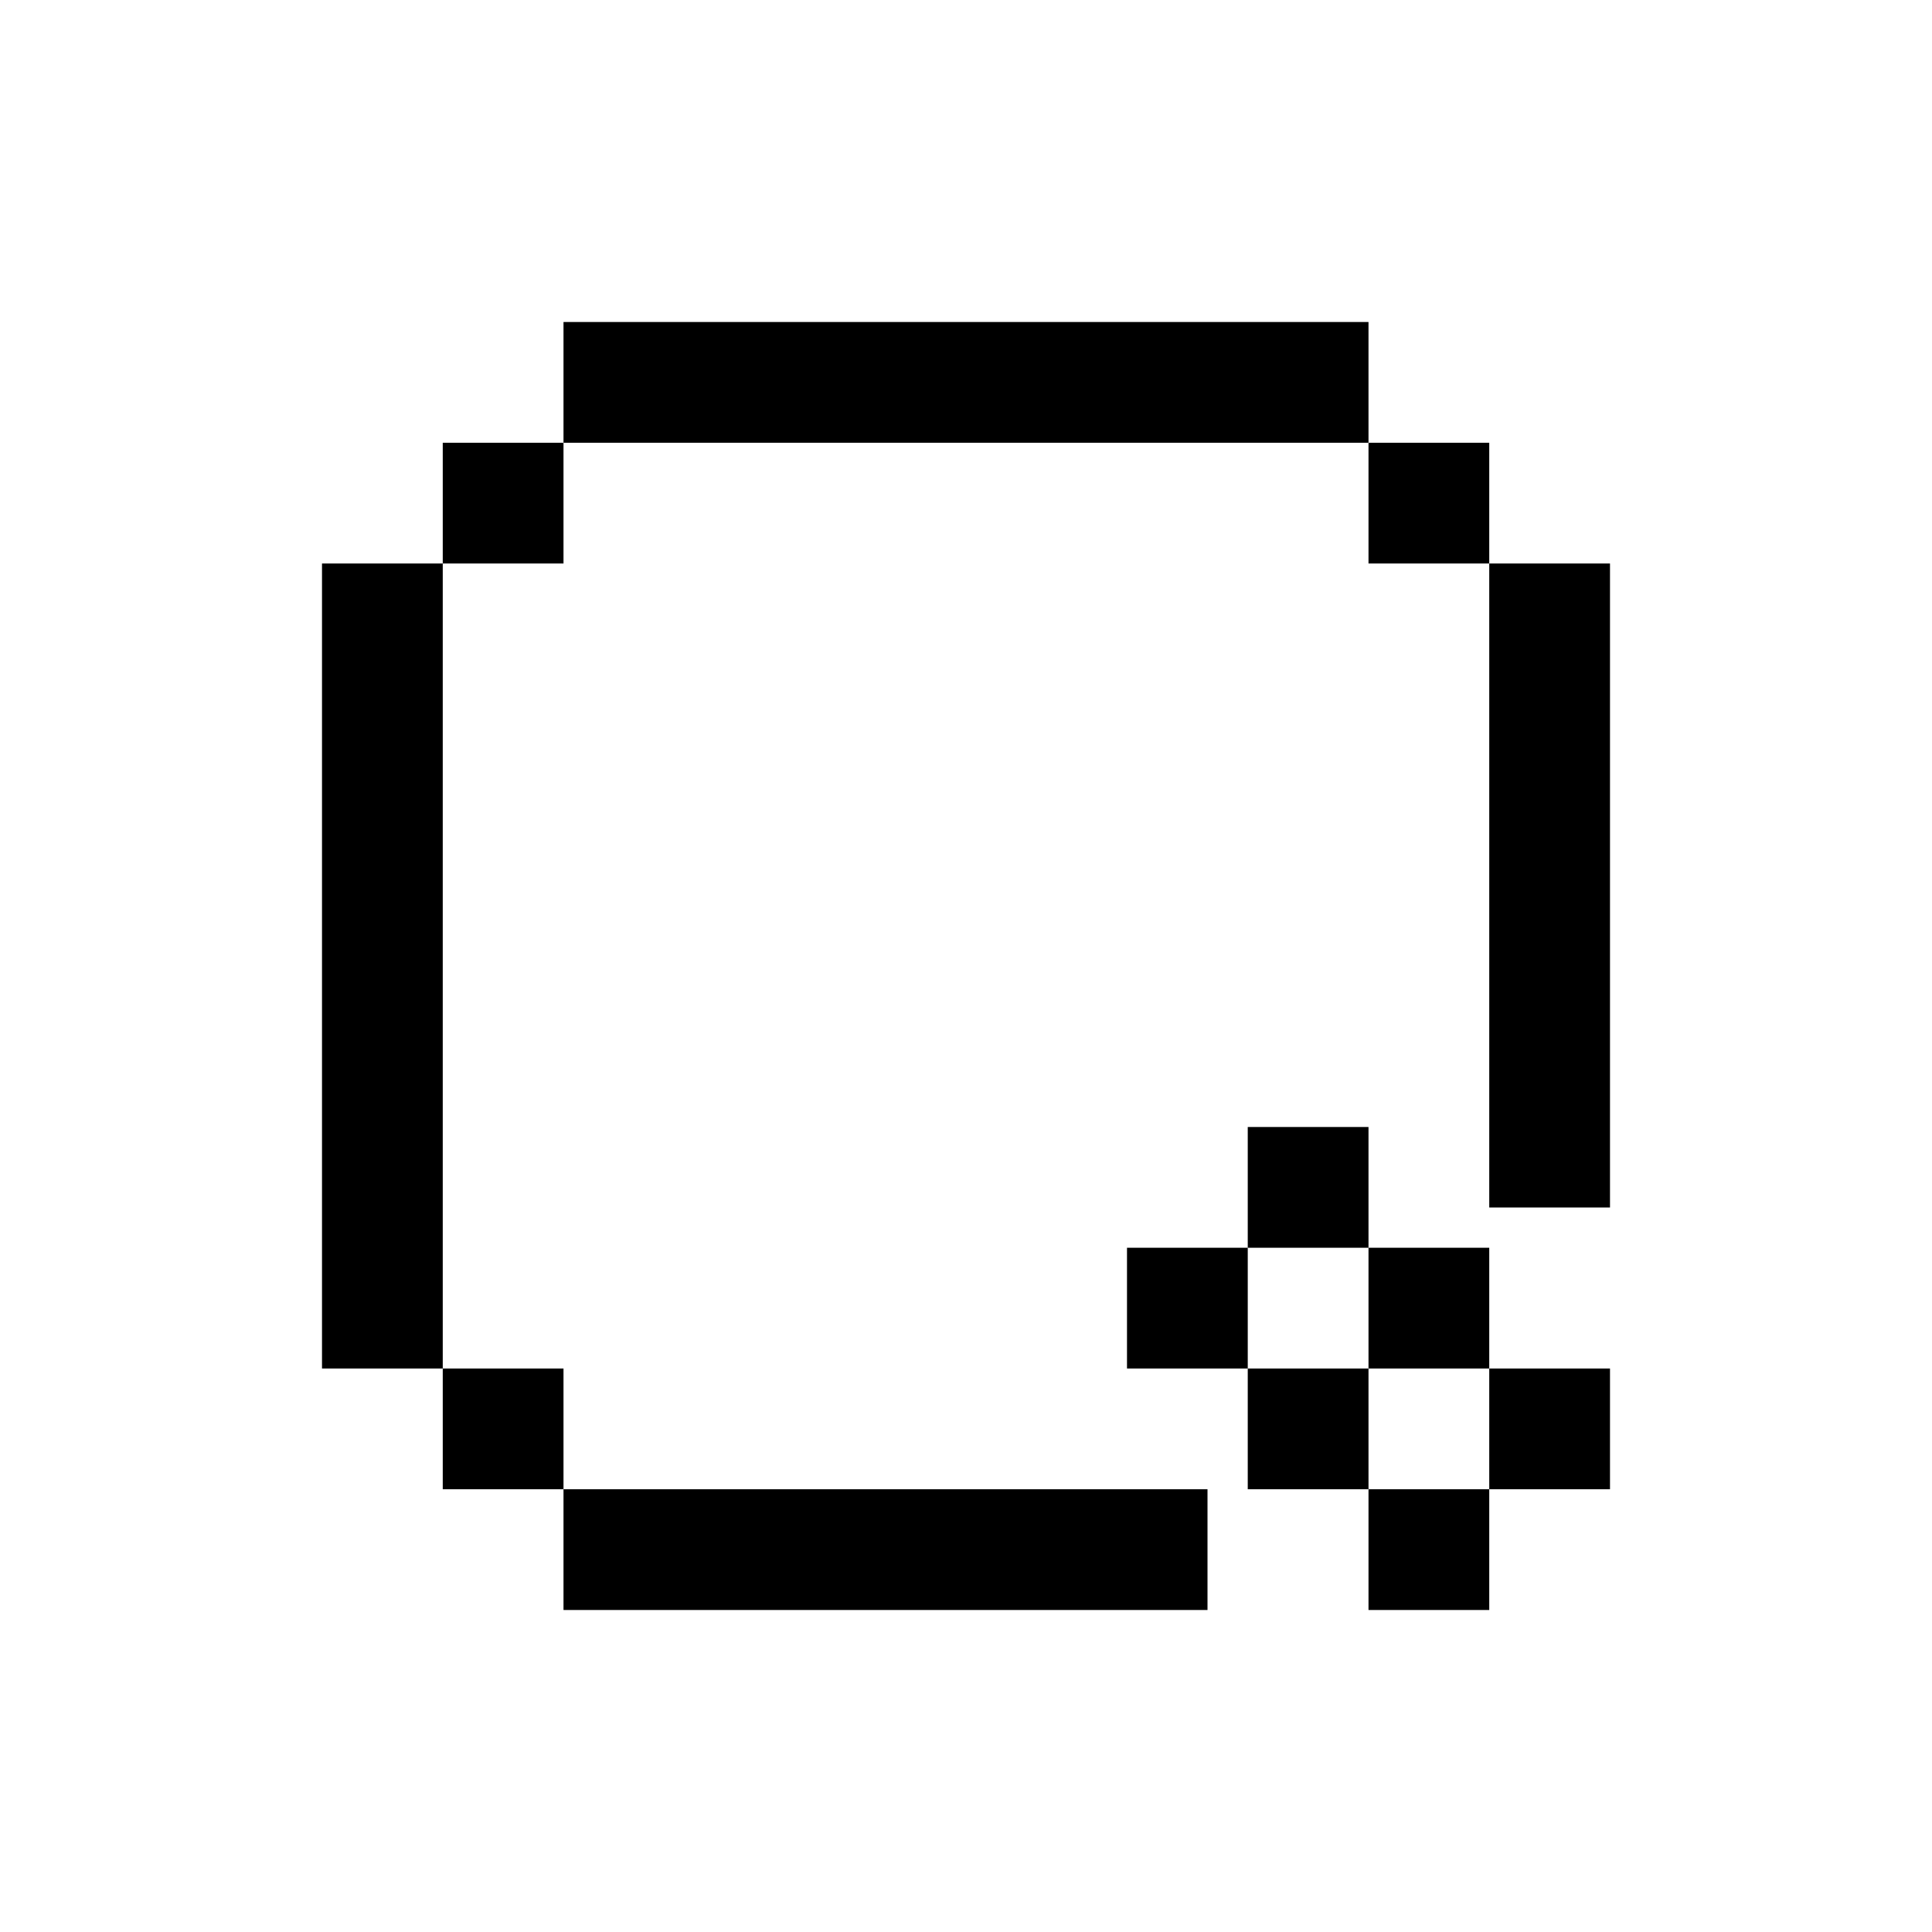
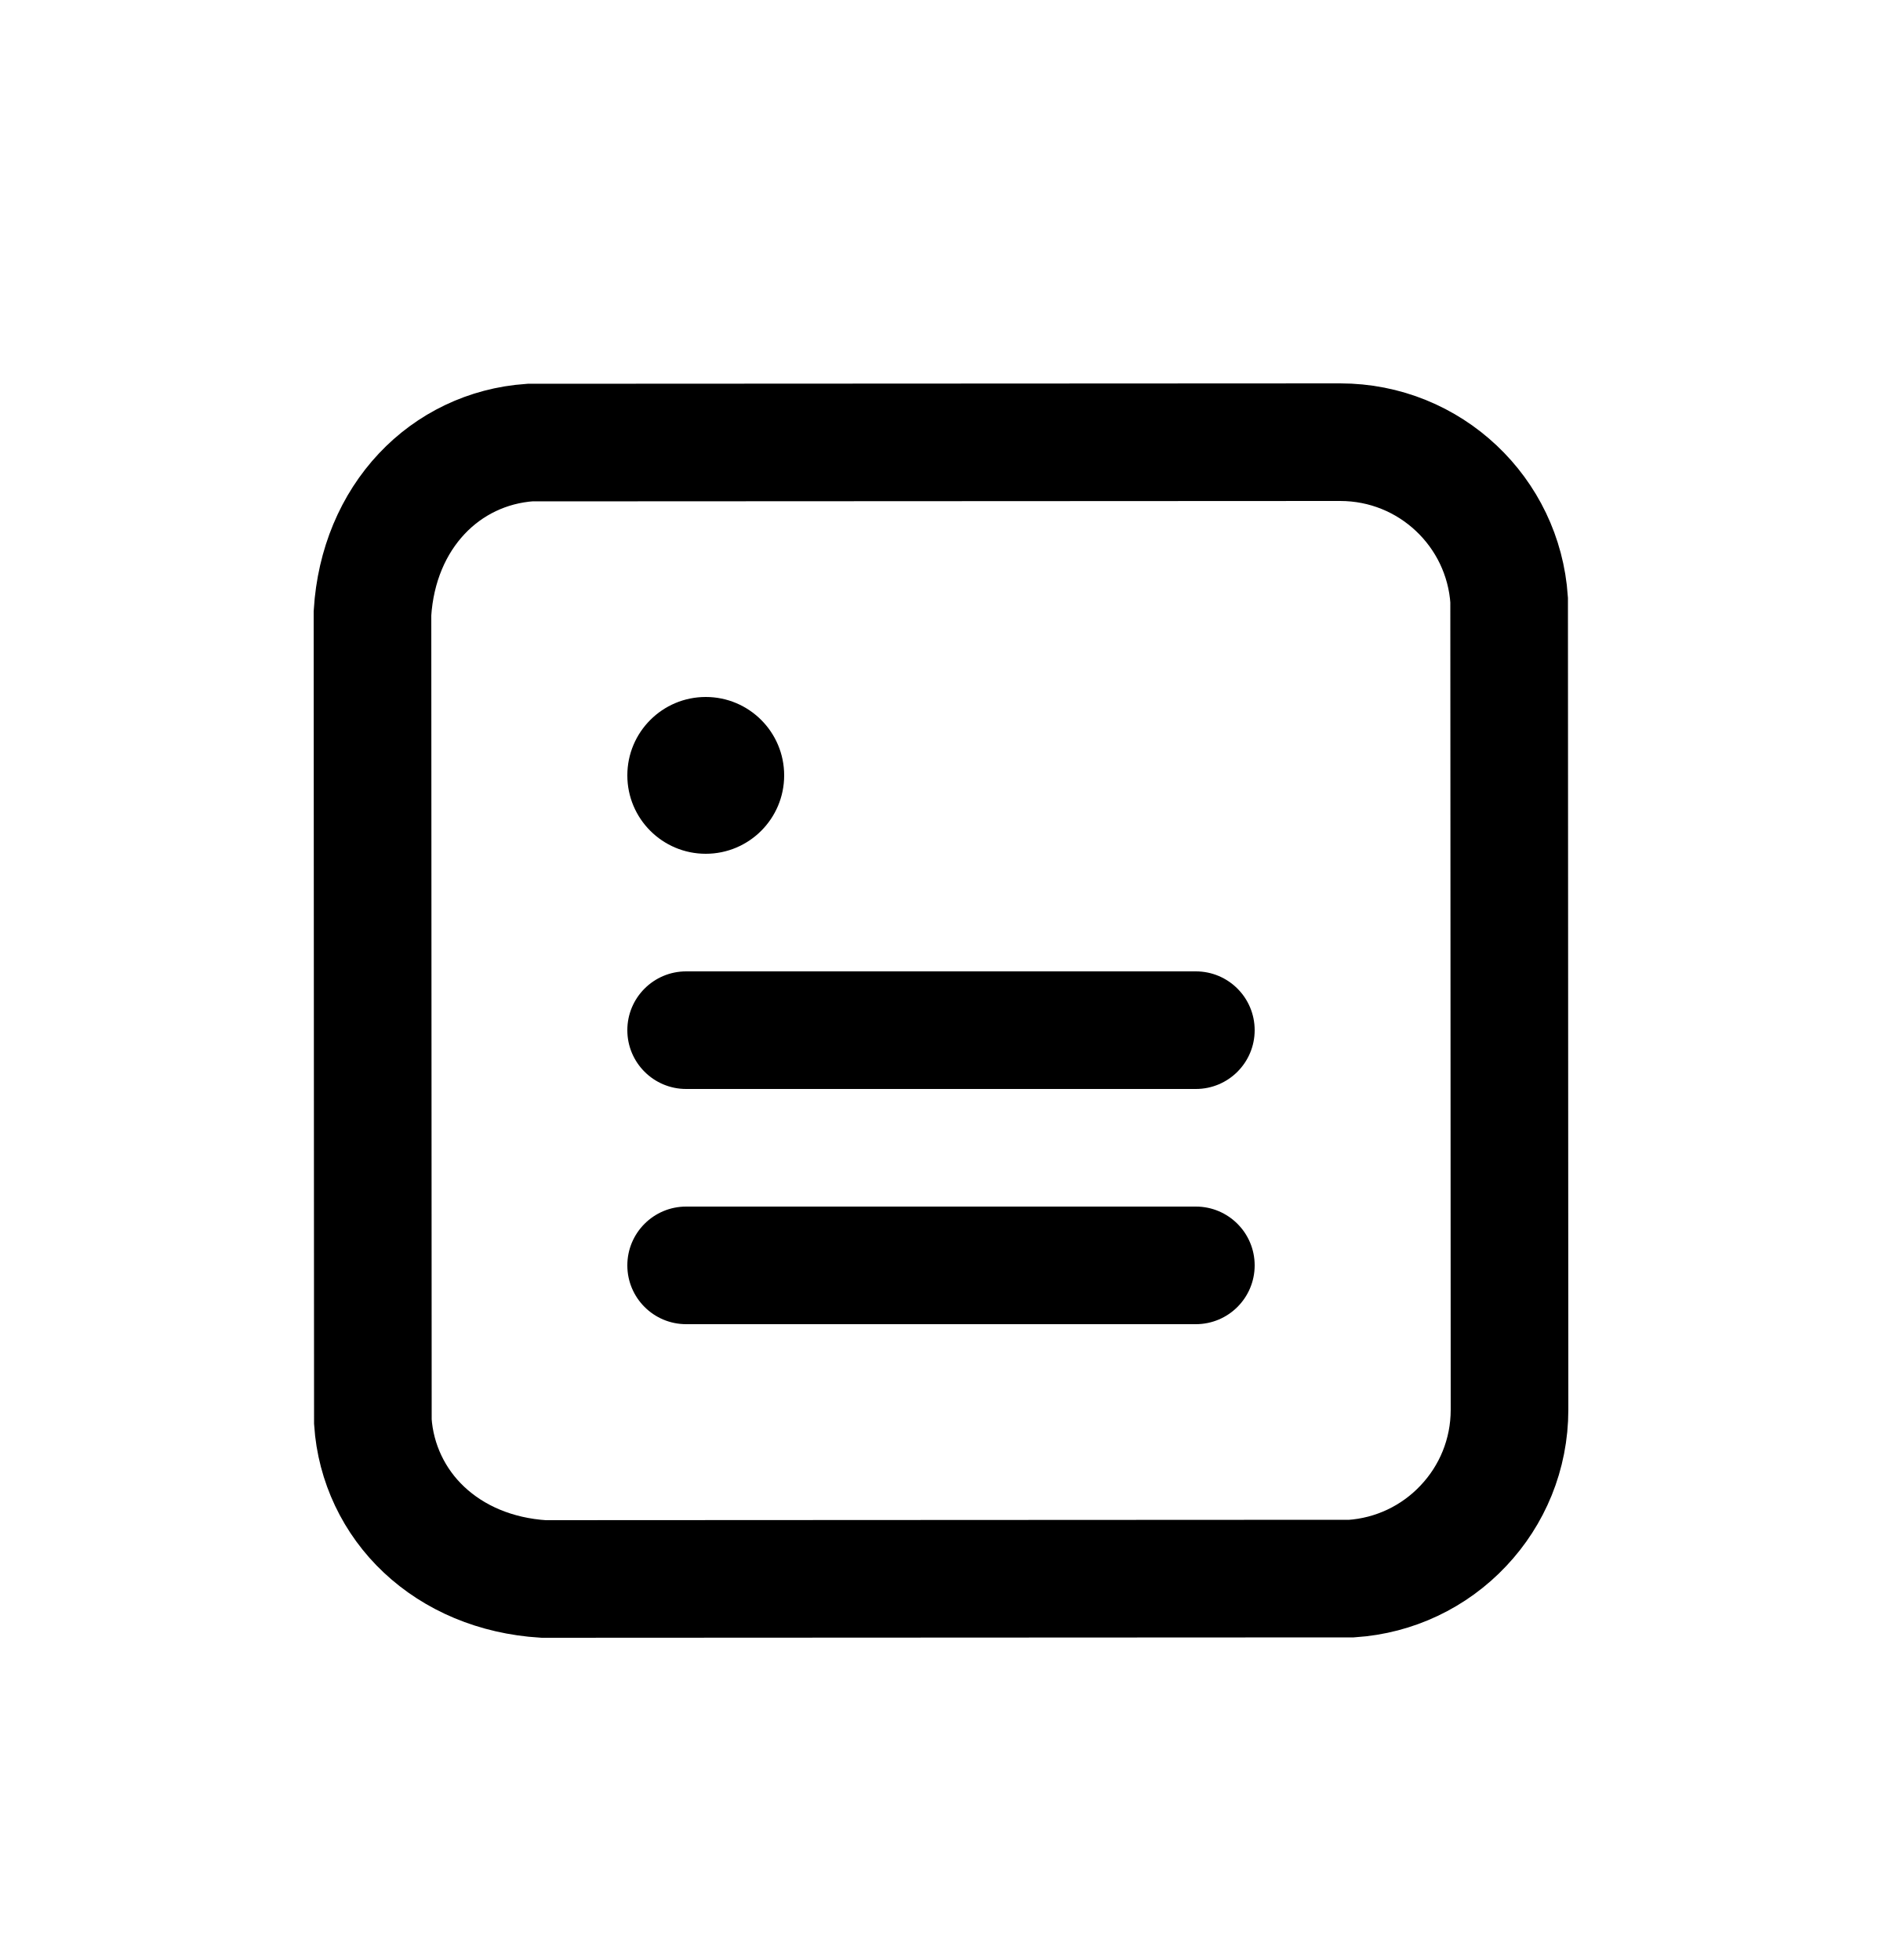
- <svg xmlns="http://www.w3.org/2000/svg" width="24" height="24" viewBox="0 0 24 24">
-   <g fill="none" fill-rule="evenodd">
-     <g>
-       <g>
-         <g>
-           <path d="M4 4H20V20H4z" transform="translate(-3299 -304) translate(3299 60) translate(0 244)" />
-           <path fill="#000" d="M15 18.5V20H7v-1.5h8zm3.5 0V20H17v-1.5h1.5zM7 17v1.5H5.5V17H7zm13 0v1.5h-1.5V17H20zm-3 0v1.5h-1.5V17H17zM5.5 7v10H4V7h1.5zm10 8.5V17H14v-1.5h1.5zm3 0V17H17v-1.5h1.5zM17 14v1.5h-1.5V14H17zm3-7v8h-1.5V7H20zM7 5.5V7H5.5V5.5H7zm11.5 0V7H17V5.5h1.5zM17 4v1.5H7V4h10z" transform="translate(-3299 -304) translate(3299 60) translate(0 244)" />
-         </g>
-       </g>
-     </g>
+ <svg xmlns="http://www.w3.org/2000/svg" width="24" height="25" viewBox="0 0 24 25">
+   <g transform="translate(4 4.89)" fill="none" fill-rule="evenodd">
+     <path d="M0 0h16v16H0z" />
+     <path d="M13.09.75c.574 0 1.095.223 1.482.588.384.362.635.863.673 1.424l.005 10.329c0 .573-.223 1.094-.588 1.48a2.152 2.152 0 0 1-1.424.674l-10.307.005c-.61-.038-1.138-.266-1.523-.628a2.079 2.079 0 0 1-.653-1.378L.75 2.931c.038-.61.266-1.138.628-1.523.356-.379.84-.615 1.378-.653z" stroke="#000" stroke-width="1.5" />
+     <circle fill="#000" cx="5" cy="5" r="1" />
+     <rect fill="#000" x="4" y="7.5" width="8" height="1.5" rx=".75" />
+     <rect fill="#000" x="4" y="10.5" width="8" height="1.5" rx=".75" />
  </g>
</svg>
